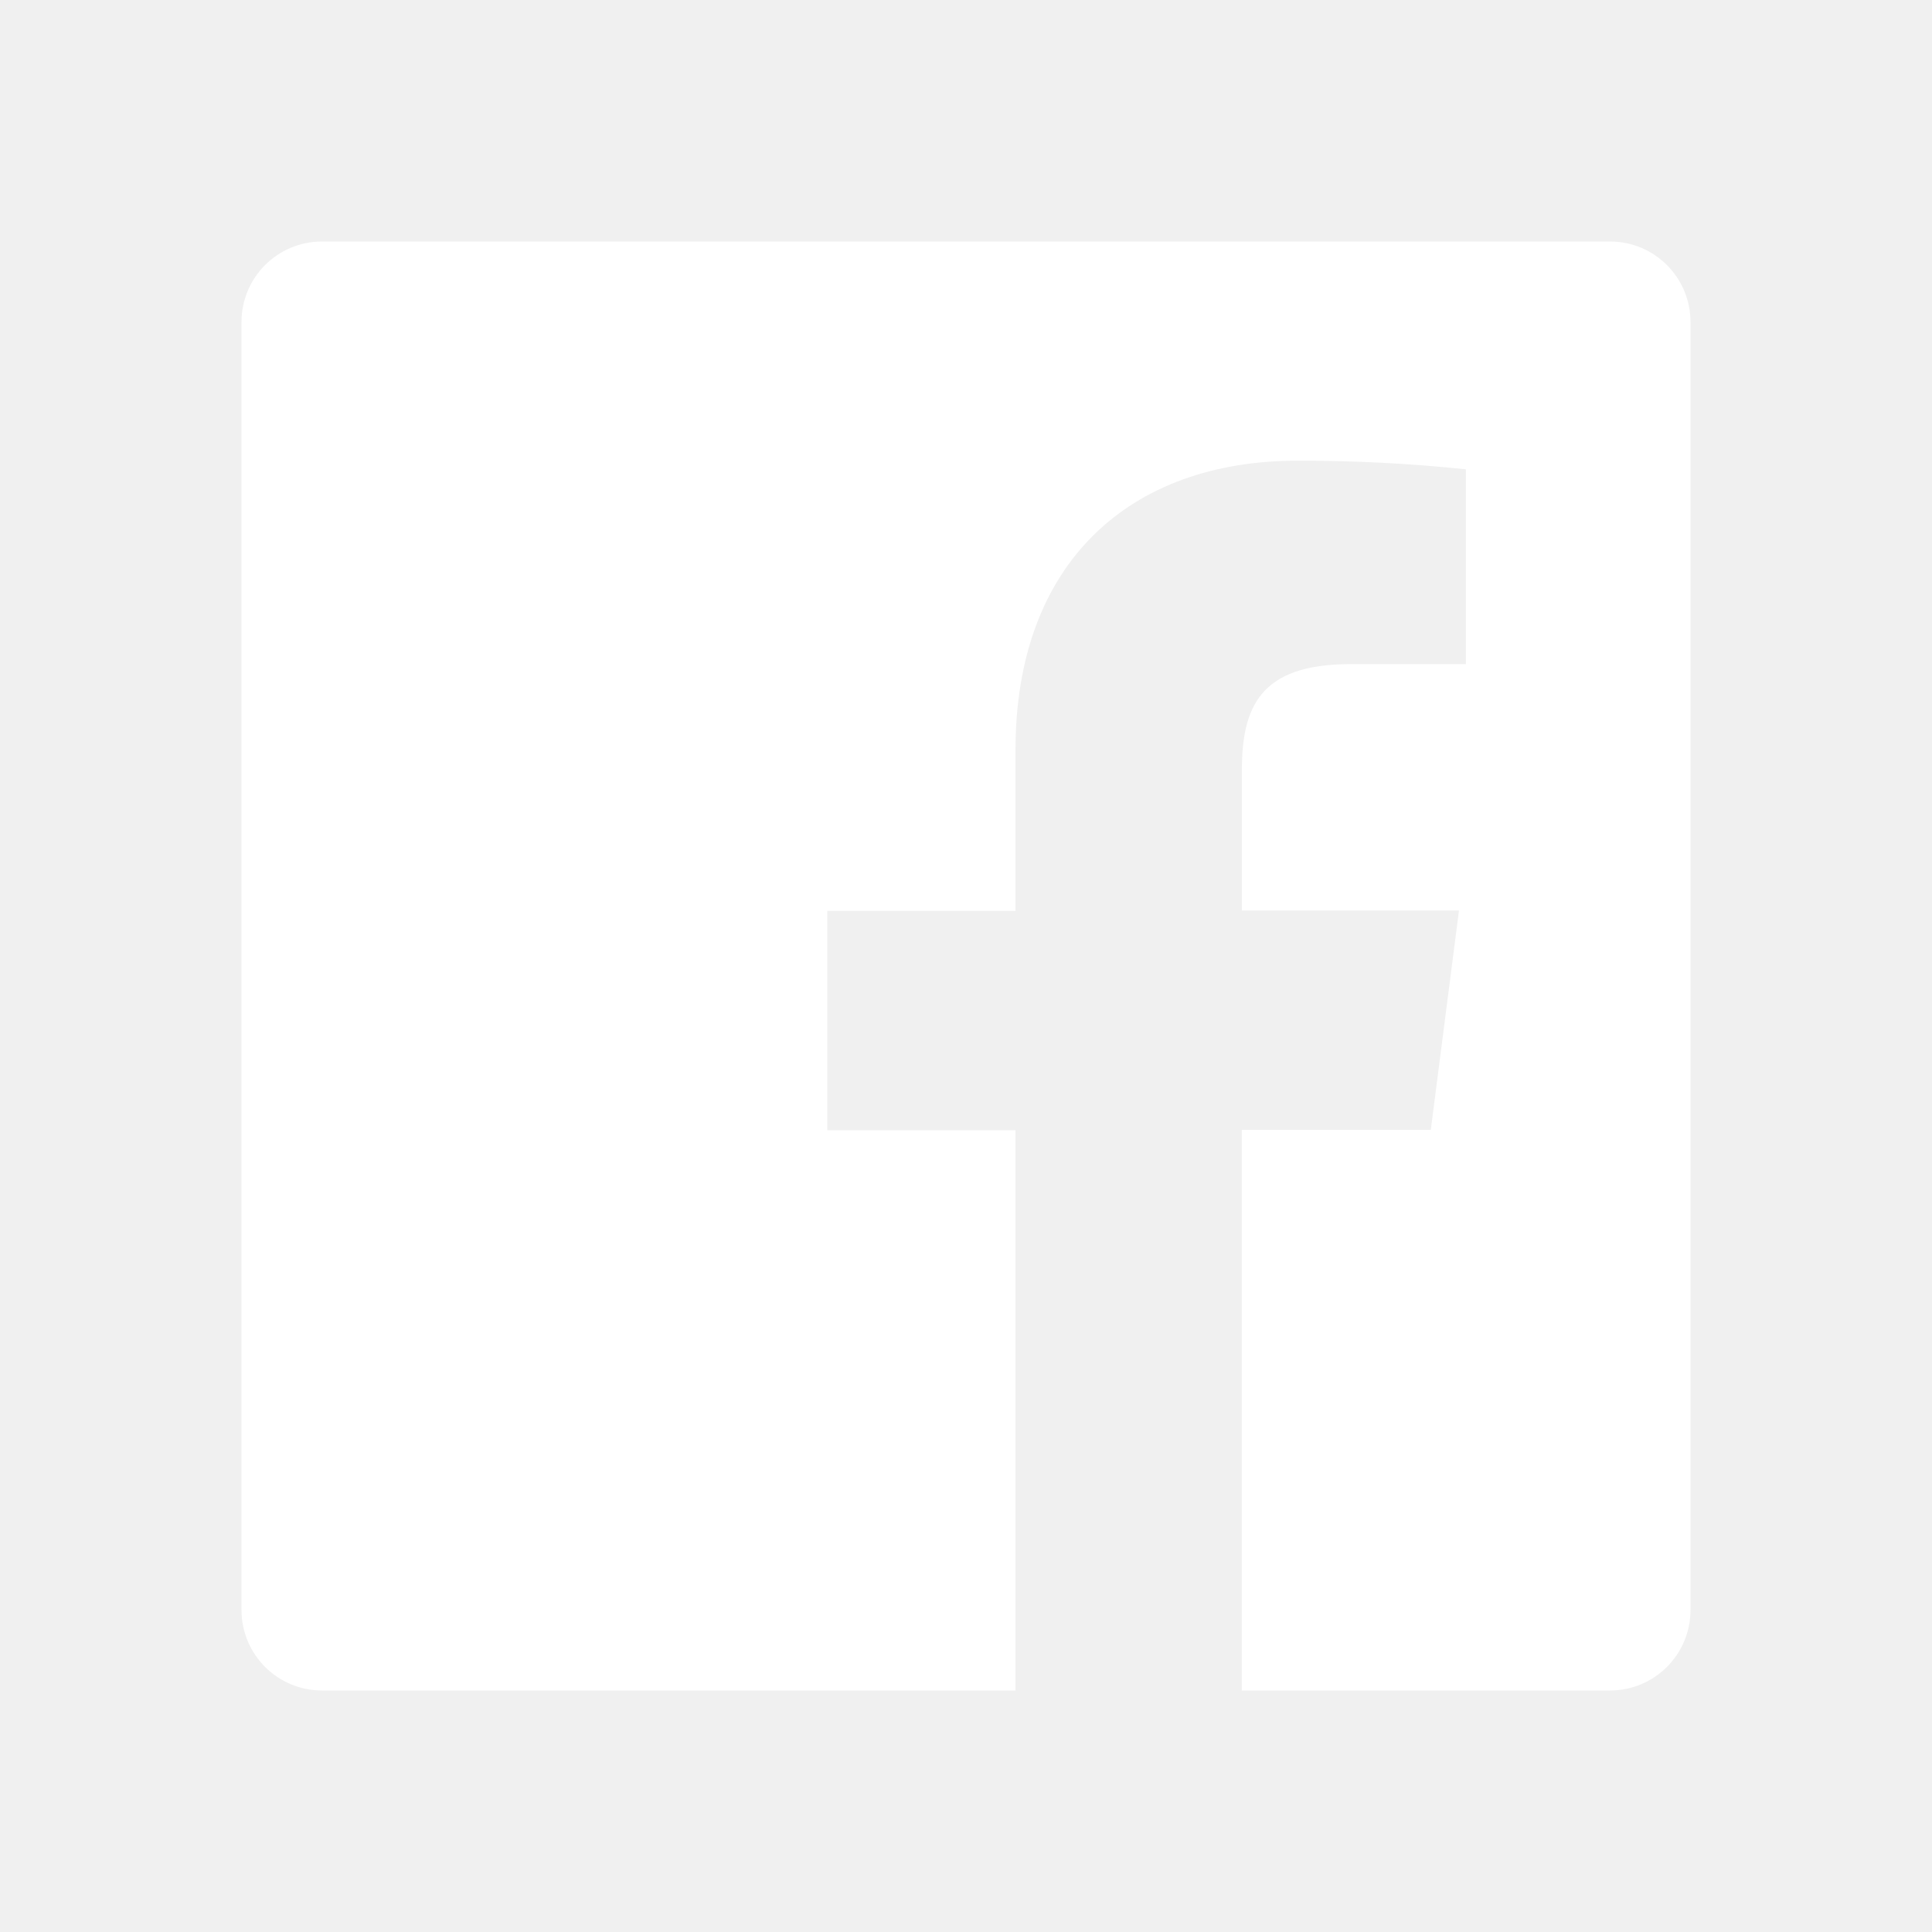
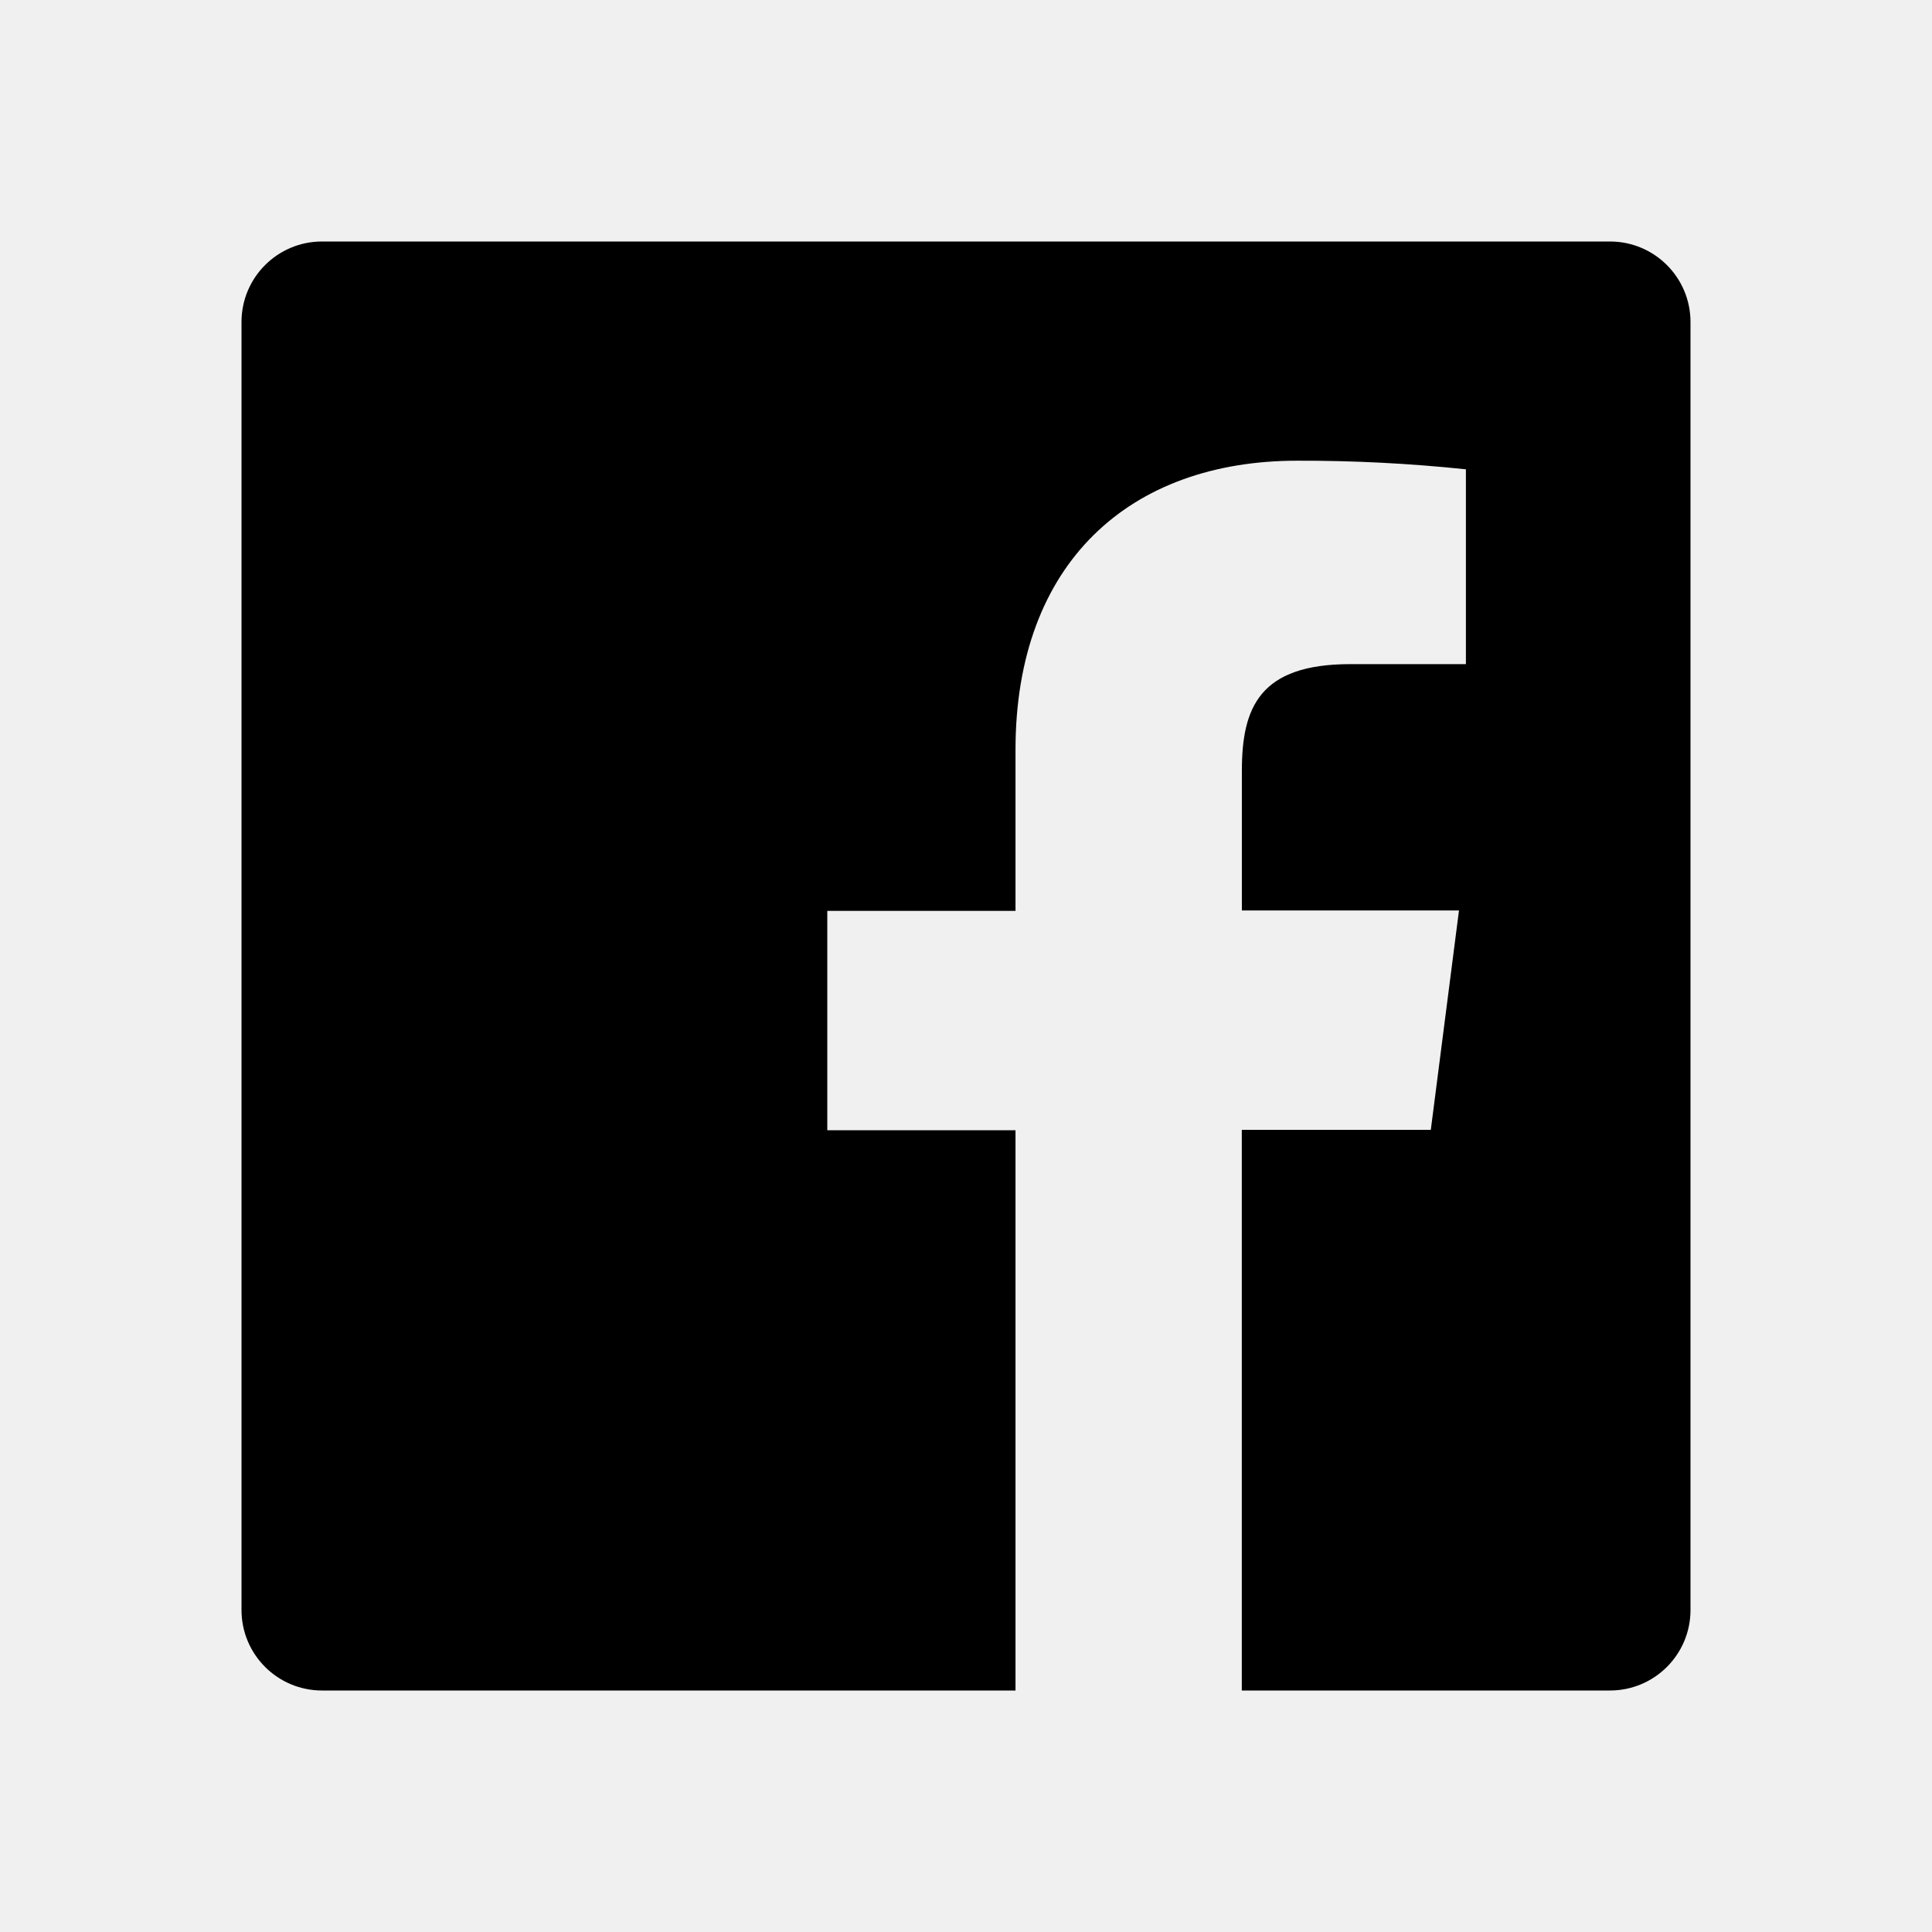
- <svg xmlns="http://www.w3.org/2000/svg" width="24" height="24" fill="white" viewBox="0 0 24 24">
+ <svg xmlns="http://www.w3.org/2000/svg" width="24" height="24" fill="black" viewBox="0 0 24 24">
  <path d="M20 3H4a1 1 0 0 0-1 1v16a1 1 0 0 0 1 1h8.615v-6.96h-2.338v-2.725h2.338v-2c0-2.325 1.42-3.592 3.5-3.592.699-.002 1.399.034 2.095.107v2.42h-1.435c-1.128 0-1.348.538-1.348 1.325v1.735h2.697l-.35 2.725h-2.348V21H20a1 1 0 0 0 1-1V4a1 1 0 0 0-1-1z" />
</svg>
